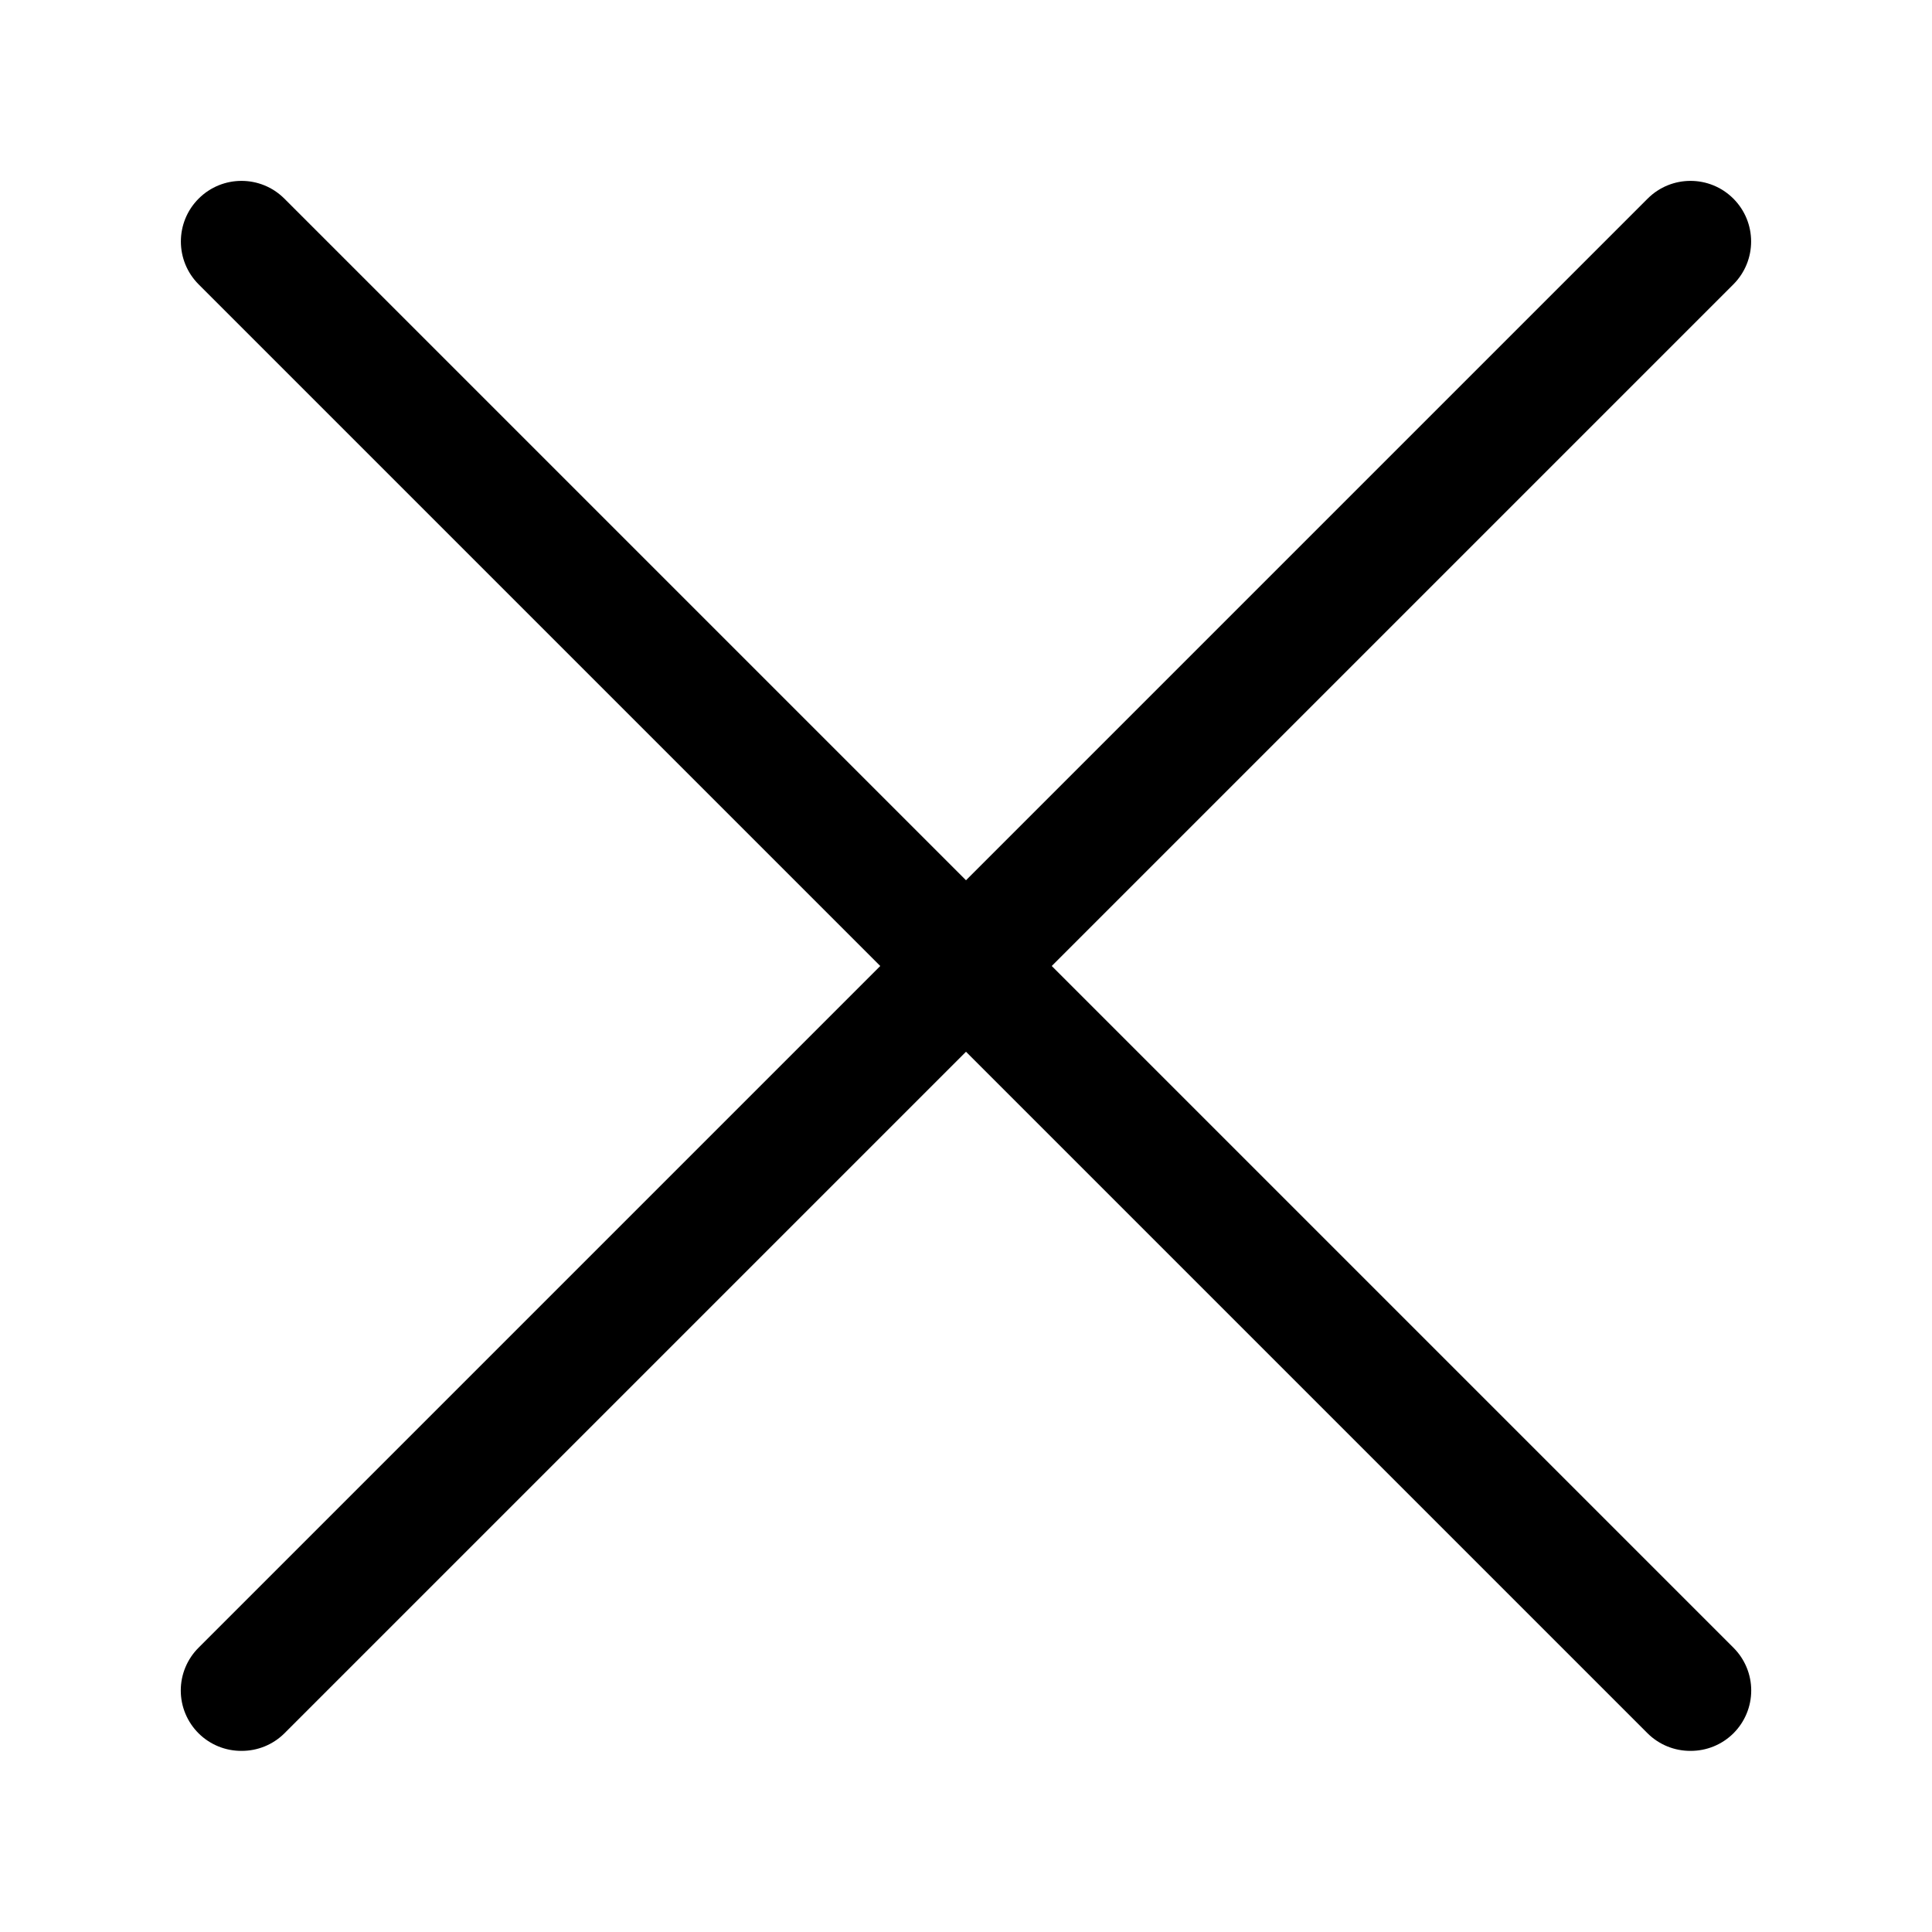
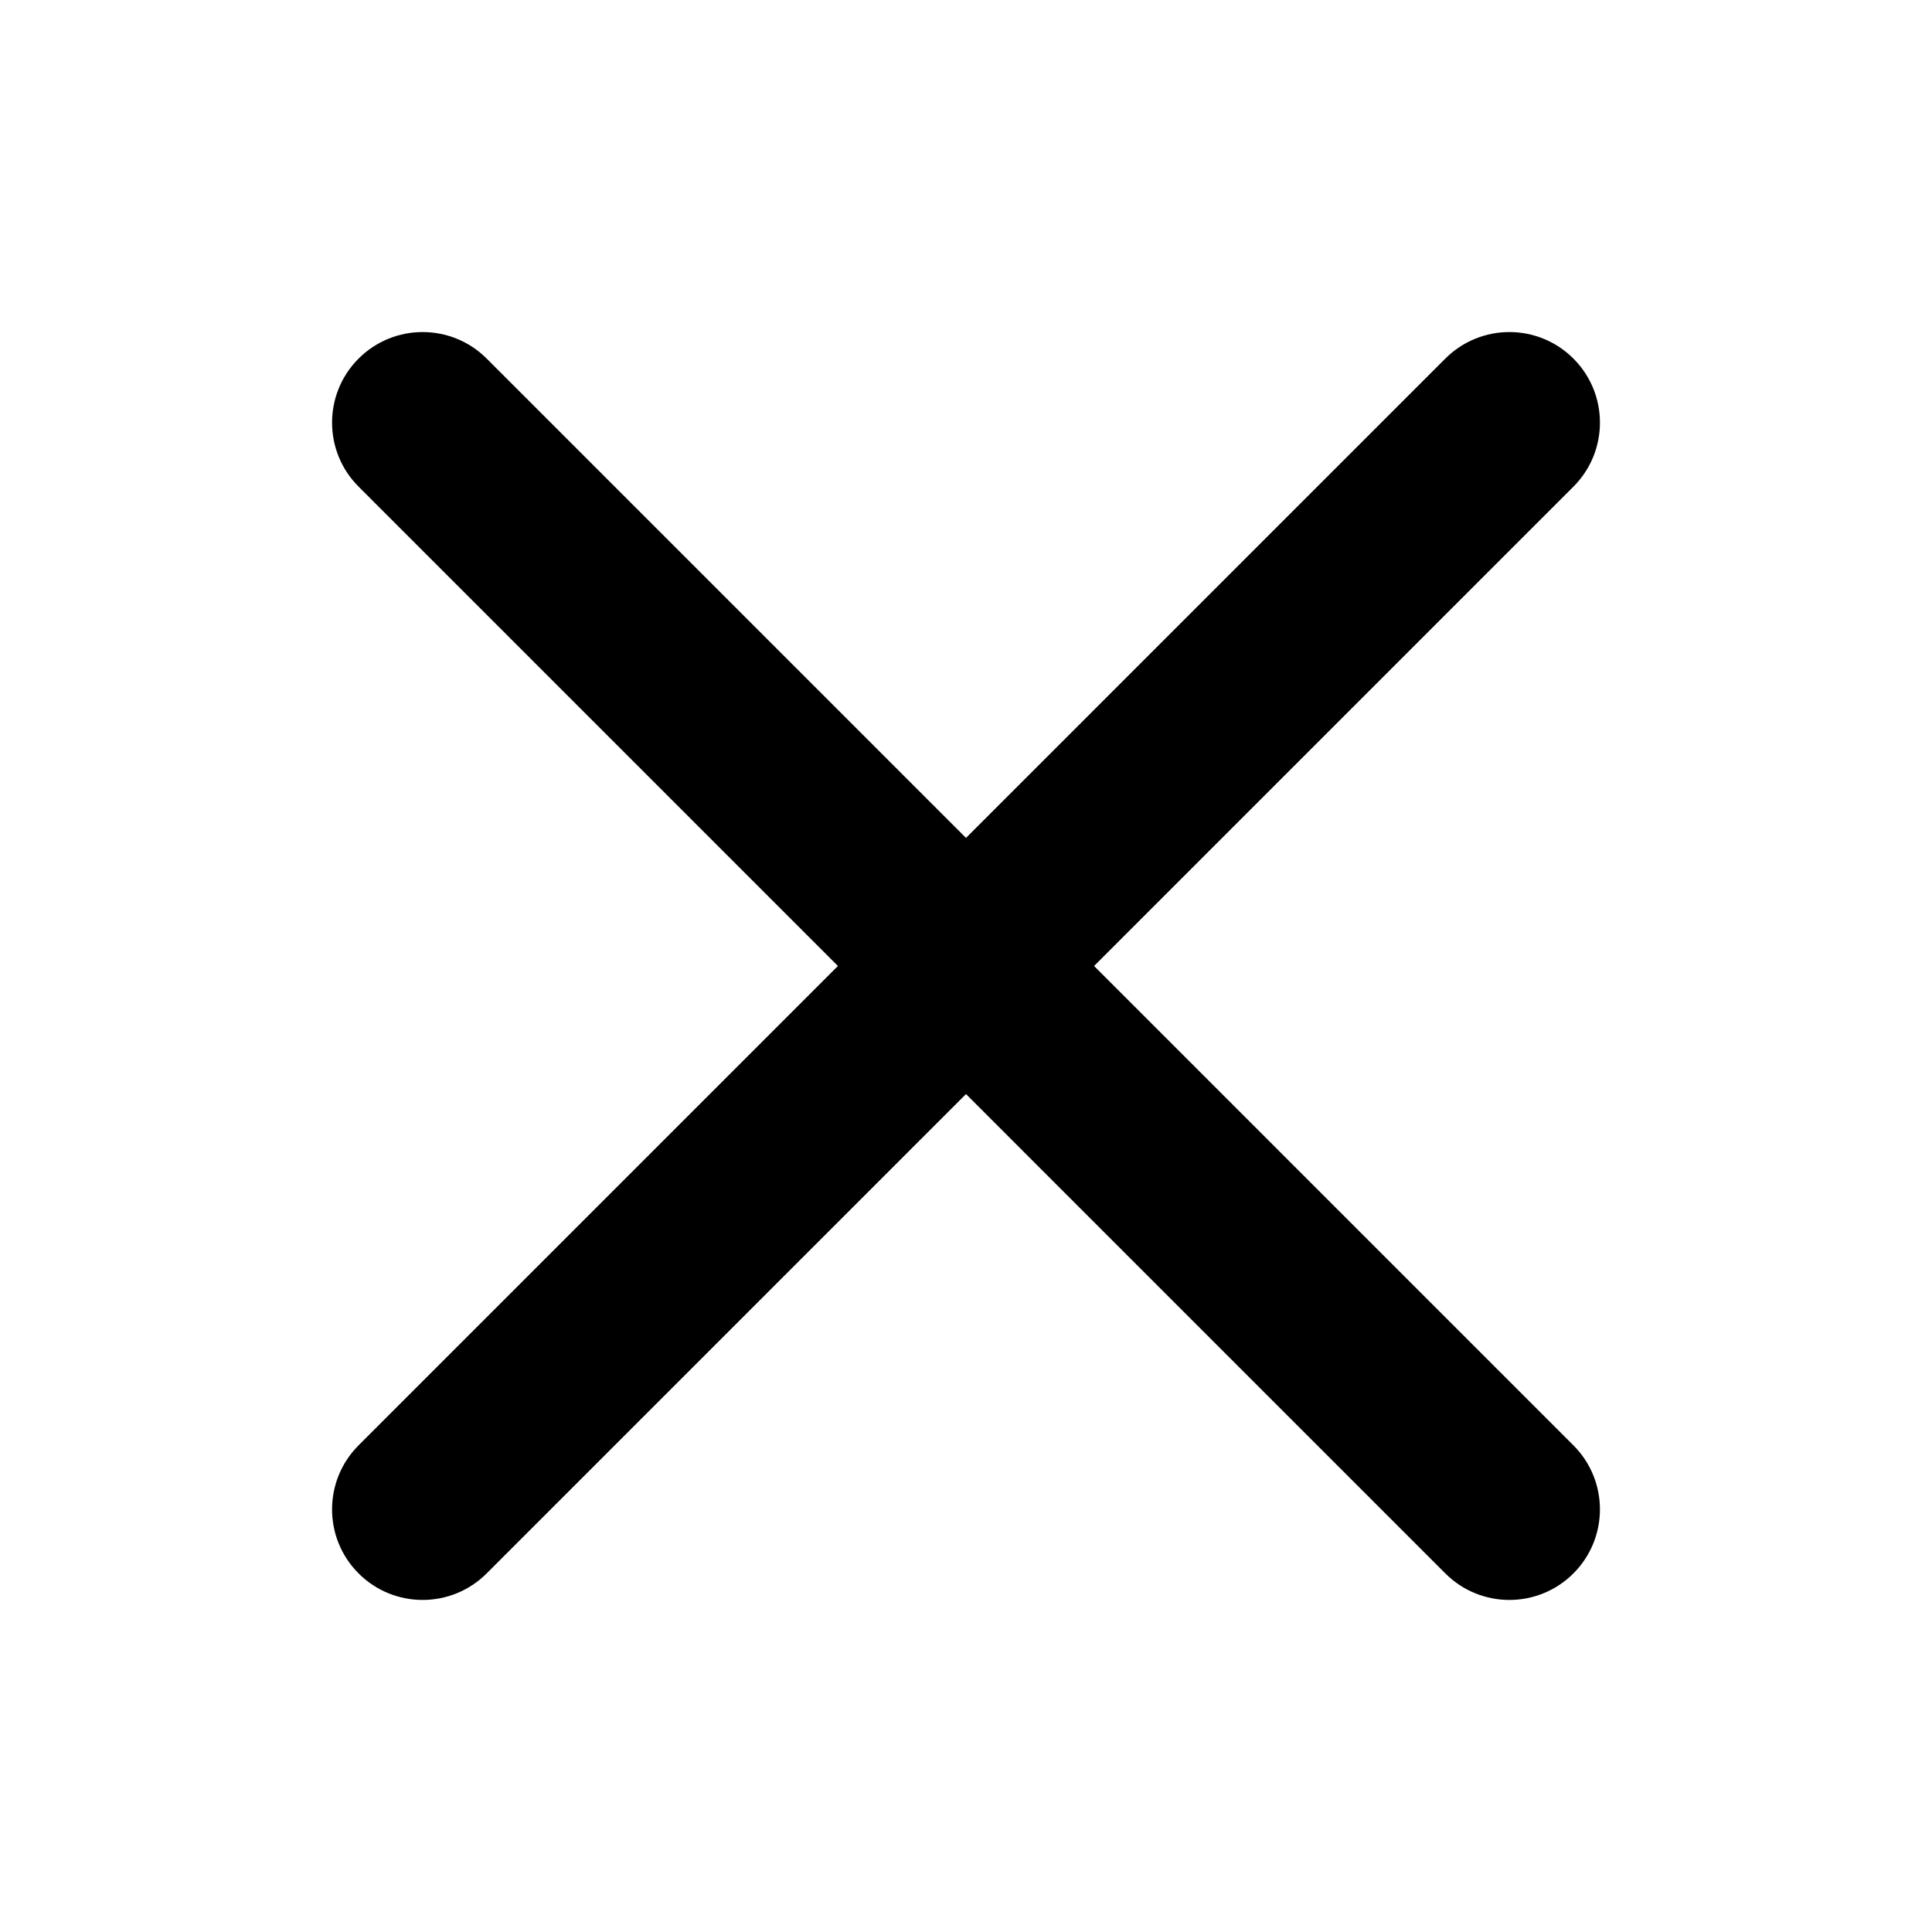
- <svg xmlns="http://www.w3.org/2000/svg" viewBox="0 0 32 32">
-   <defs>
-     <style>.cls-1{fill:none;}</style>
-   </defs>
-   <g data-name="Layer 2" id="Layer_2">
-     <path d="M4,29a1,1,0,0,1-.71-.29,1,1,0,0,1,0-1.42l24-24a1,1,0,1,1,1.42,1.42l-24,24A1,1,0,0,1,4,29Z" />
-     <path d="M28,29a1,1,0,0,1-.71-.29l-24-24A1,1,0,0,1,4.71,3.29l24,24a1,1,0,0,1,0,1.42A1,1,0,0,1,28,29Z" />
-   </g>
-   <g id="frame">
-     <rect class="cls-1" height="32" width="32" />
-   </g>
+ <svg xmlns="http://www.w3.org/2000/svg" id="Flat" viewBox="0 0 256 256">
+   <path d="M208.485,191.515a12,12,0,0,1-16.971,16.971L128,144.971,64.485,208.485a12,12,0,0,1-16.971-16.971L111.029,128,47.515,64.485a12,12,0,0,1,16.971-16.971L128,111.029l63.515-63.515a12,12,0,0,1,16.971,16.971L144.971,128Z" />
</svg>
